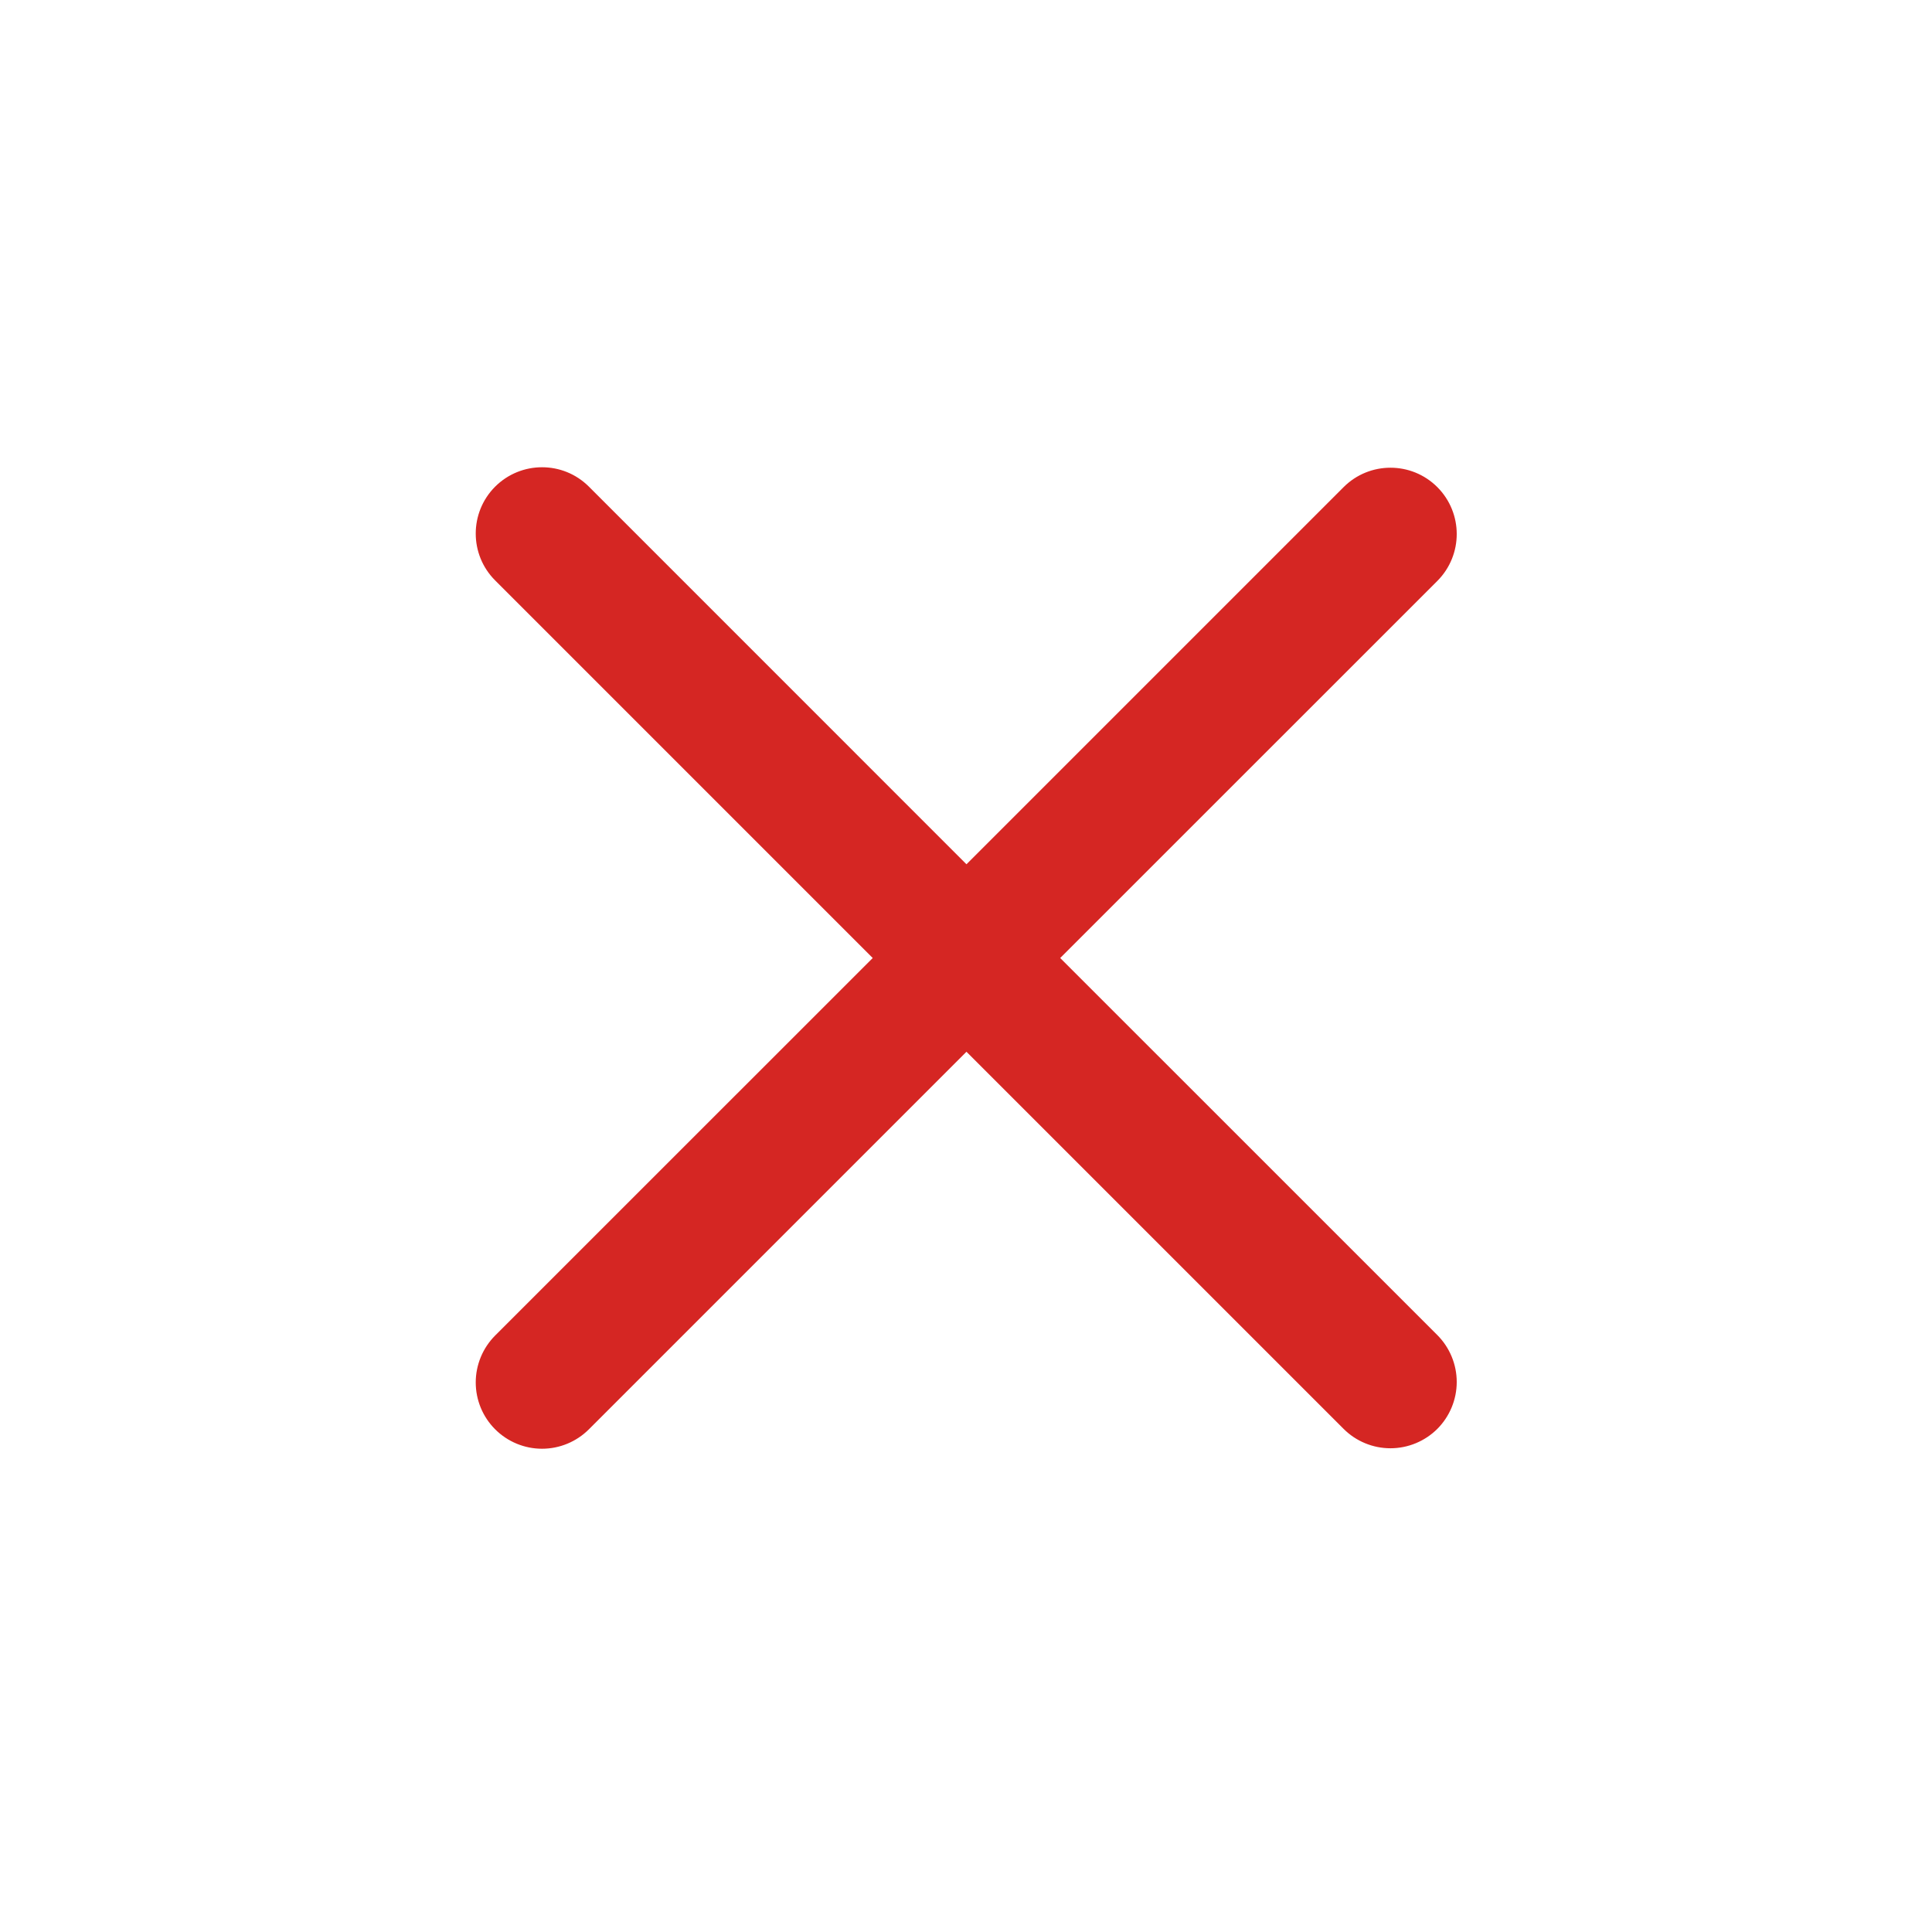
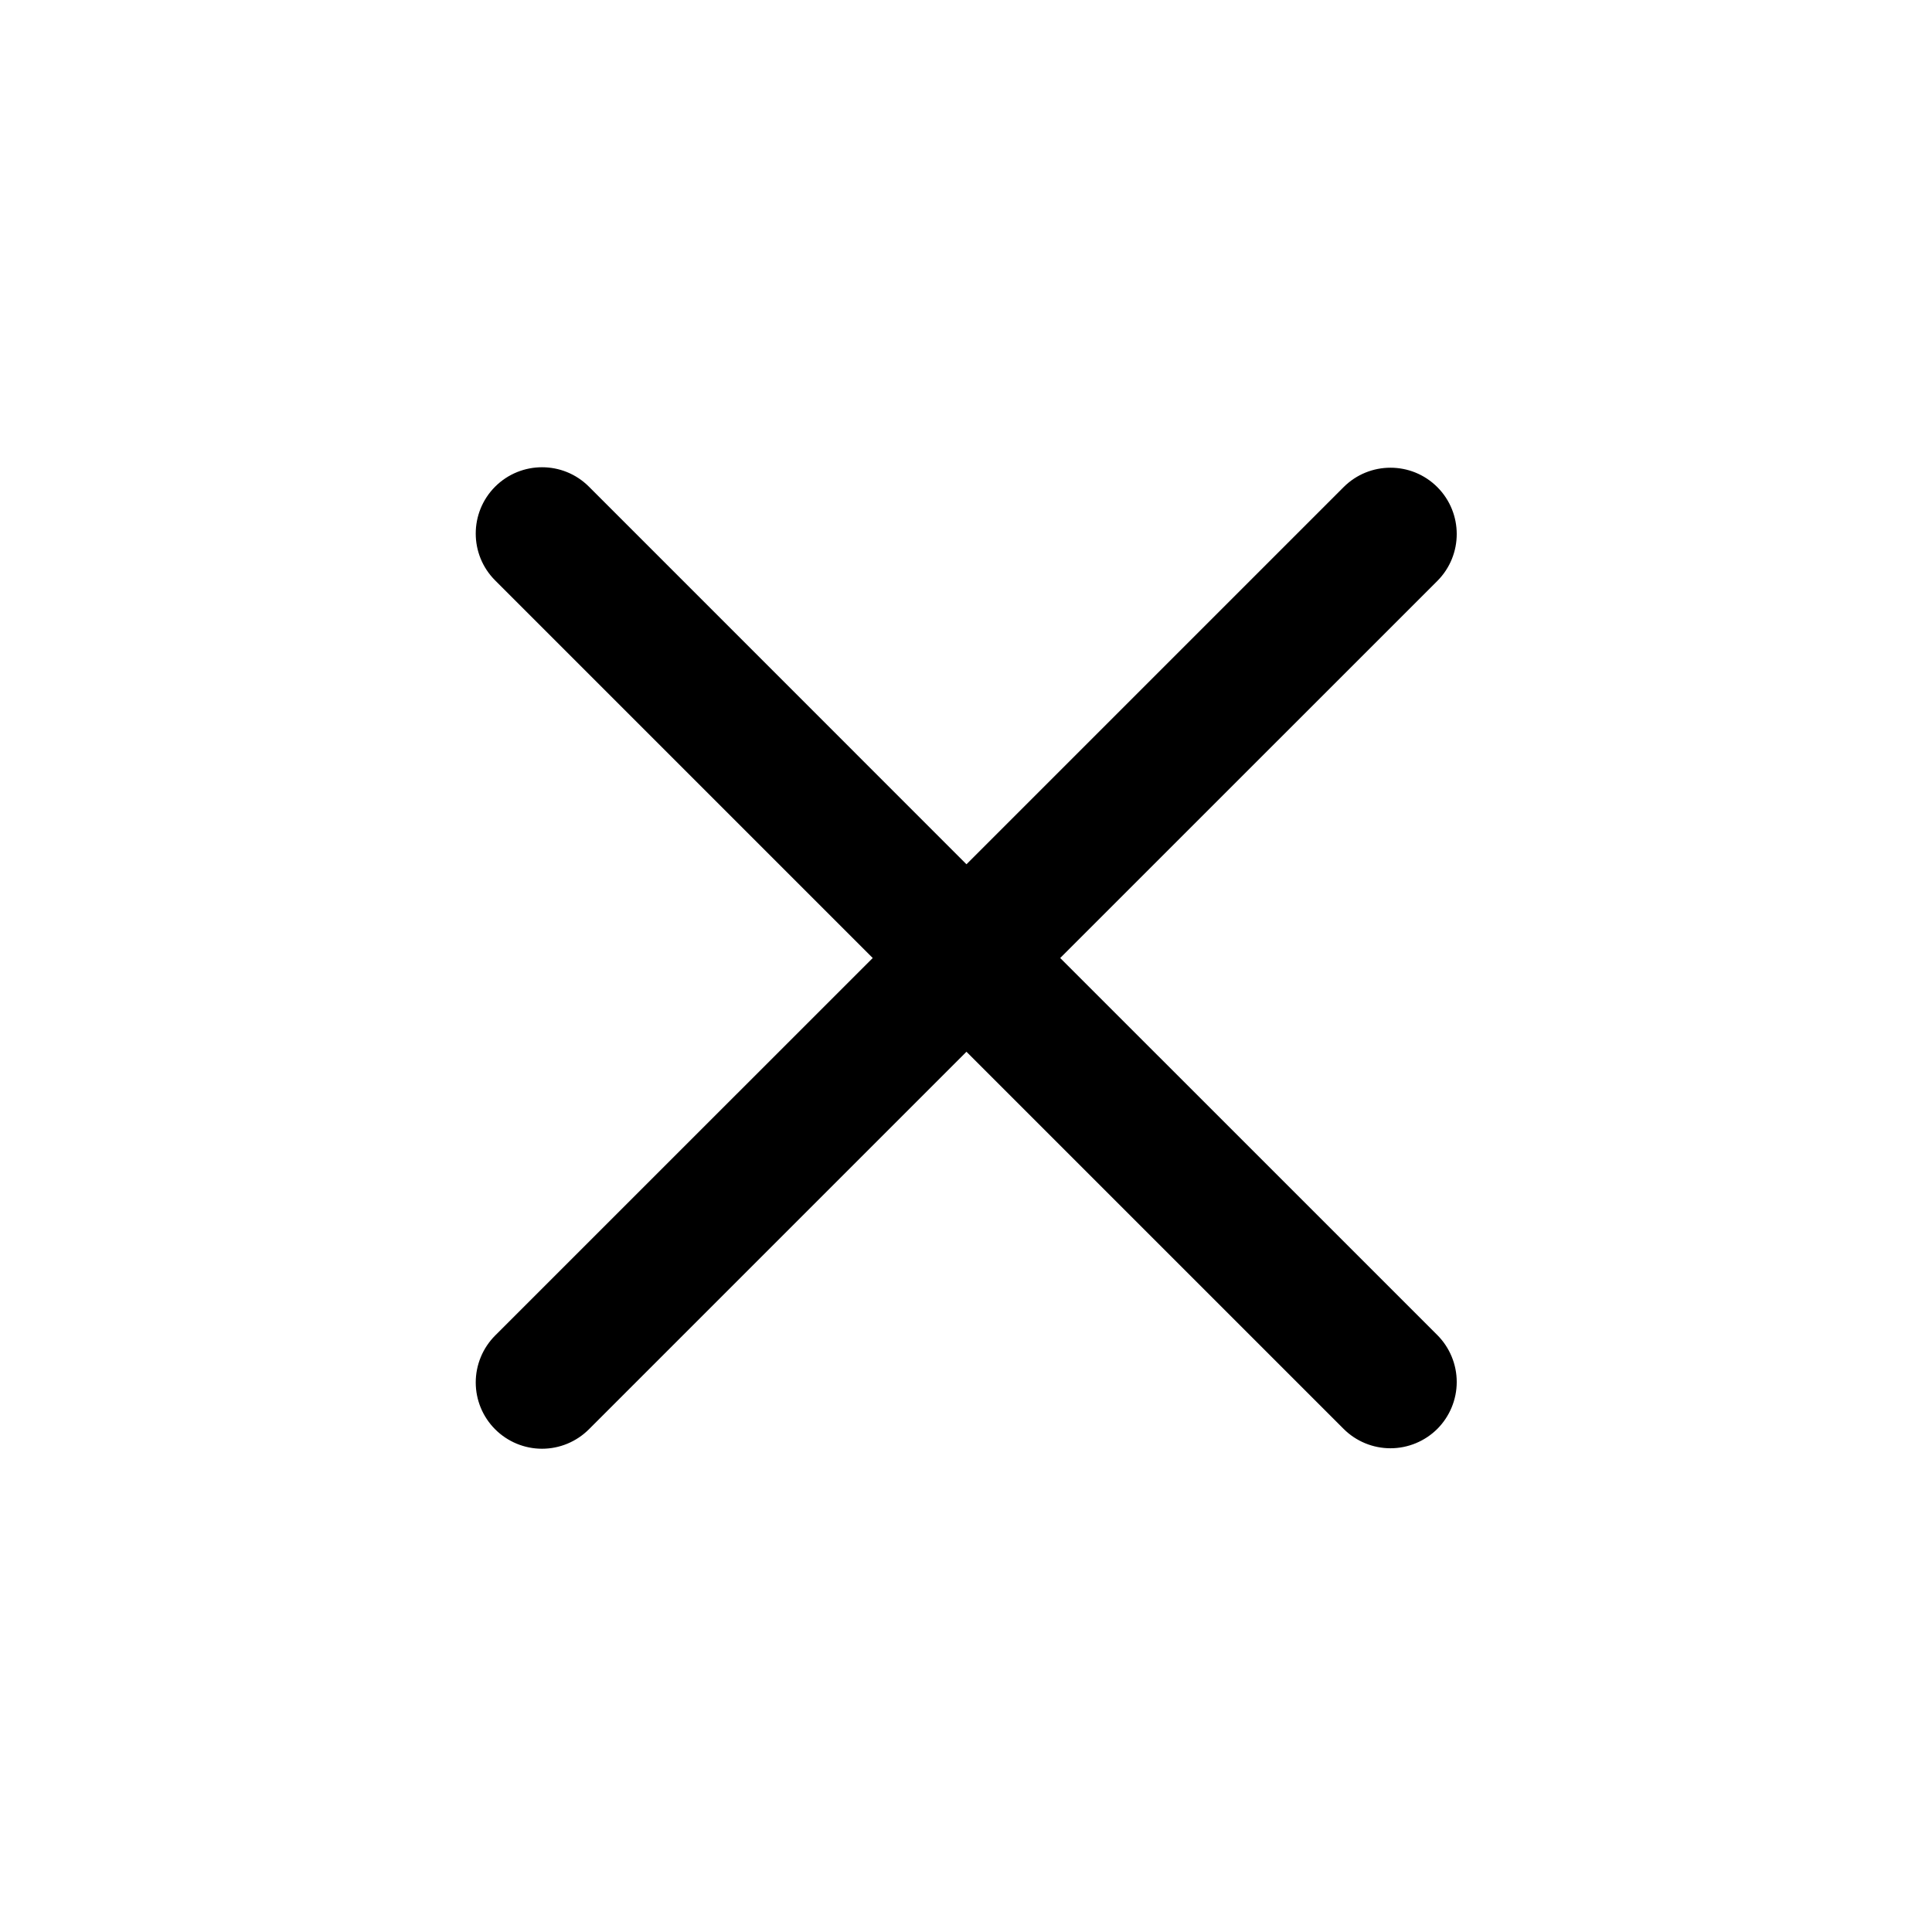
- <svg xmlns="http://www.w3.org/2000/svg" width="29" height="29" viewBox="0 0 29 29" fill="none">
-   <path fill-rule="evenodd" clip-rule="evenodd" d="M21.575 7.312C21.186 6.923 20.556 6.924 20.168 7.312L14.507 12.973L8.84 7.305C8.451 6.916 7.821 6.917 7.432 7.305C7.044 7.694 7.044 8.324 7.432 8.712L13.1 14.38L7.432 20.047C7.246 20.234 7.141 20.487 7.141 20.751C7.141 21.015 7.246 21.268 7.432 21.454C7.619 21.641 7.872 21.746 8.136 21.746C8.4 21.746 8.653 21.641 8.84 21.454L14.507 15.787L20.168 21.448C20.354 21.634 20.607 21.739 20.871 21.739C21.135 21.739 21.388 21.634 21.575 21.448C21.761 21.261 21.866 21.008 21.866 20.744C21.866 20.48 21.761 20.227 21.575 20.04L15.914 14.38L21.575 8.72C21.963 8.331 21.963 7.701 21.575 7.312Z" fill="#D52623" />
+ <svg xmlns="http://www.w3.org/2000/svg" width="29" height="29" viewBox="0 0 29 29">
+   <path fill-rule="evenodd" clip-rule="evenodd" d="M21.575 7.312C21.186 6.923 20.556 6.924 20.168 7.312L14.507 12.973L8.84 7.305C8.451 6.916 7.821 6.917 7.432 7.305C7.044 7.694 7.044 8.324 7.432 8.712L13.1 14.38L7.432 20.047C7.246 20.234 7.141 20.487 7.141 20.751C7.141 21.015 7.246 21.268 7.432 21.454C7.619 21.641 7.872 21.746 8.136 21.746C8.4 21.746 8.653 21.641 8.84 21.454L14.507 15.787L20.168 21.448C20.354 21.634 20.607 21.739 20.871 21.739C21.135 21.739 21.388 21.634 21.575 21.448C21.761 21.261 21.866 21.008 21.866 20.744C21.866 20.48 21.761 20.227 21.575 20.04L15.914 14.38L21.575 8.72C21.963 8.331 21.963 7.701 21.575 7.312Z" />
</svg>
